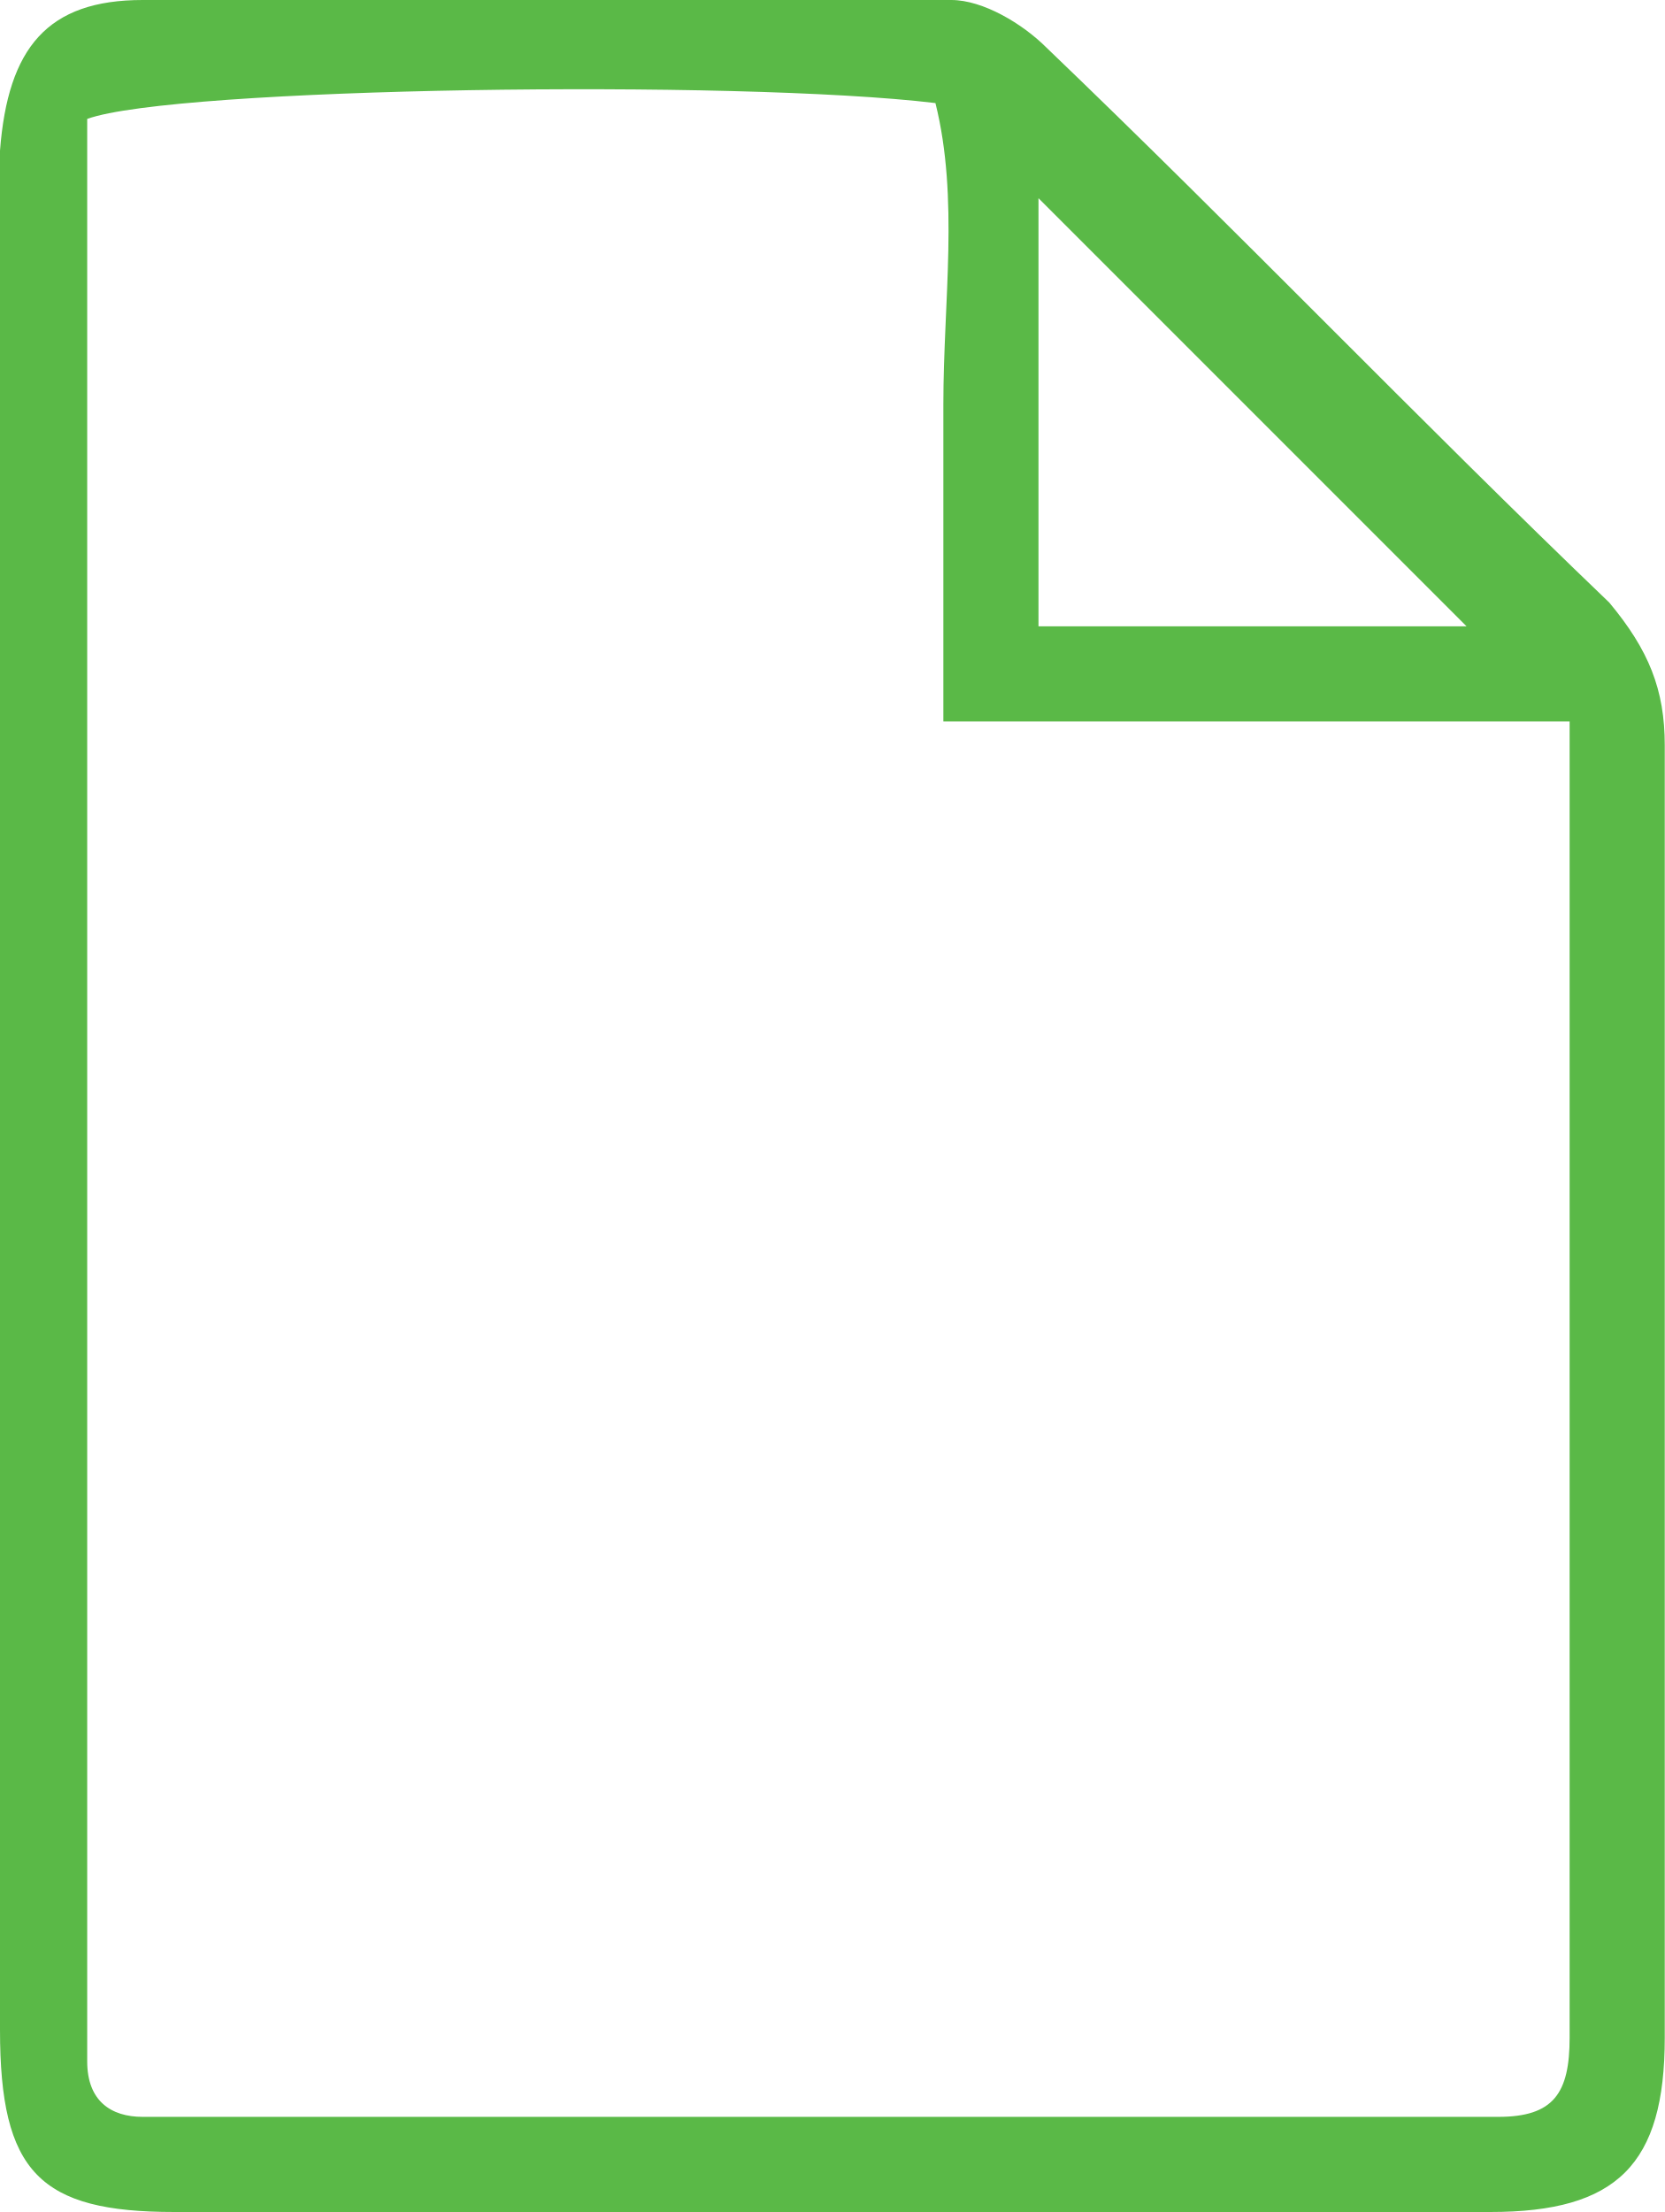
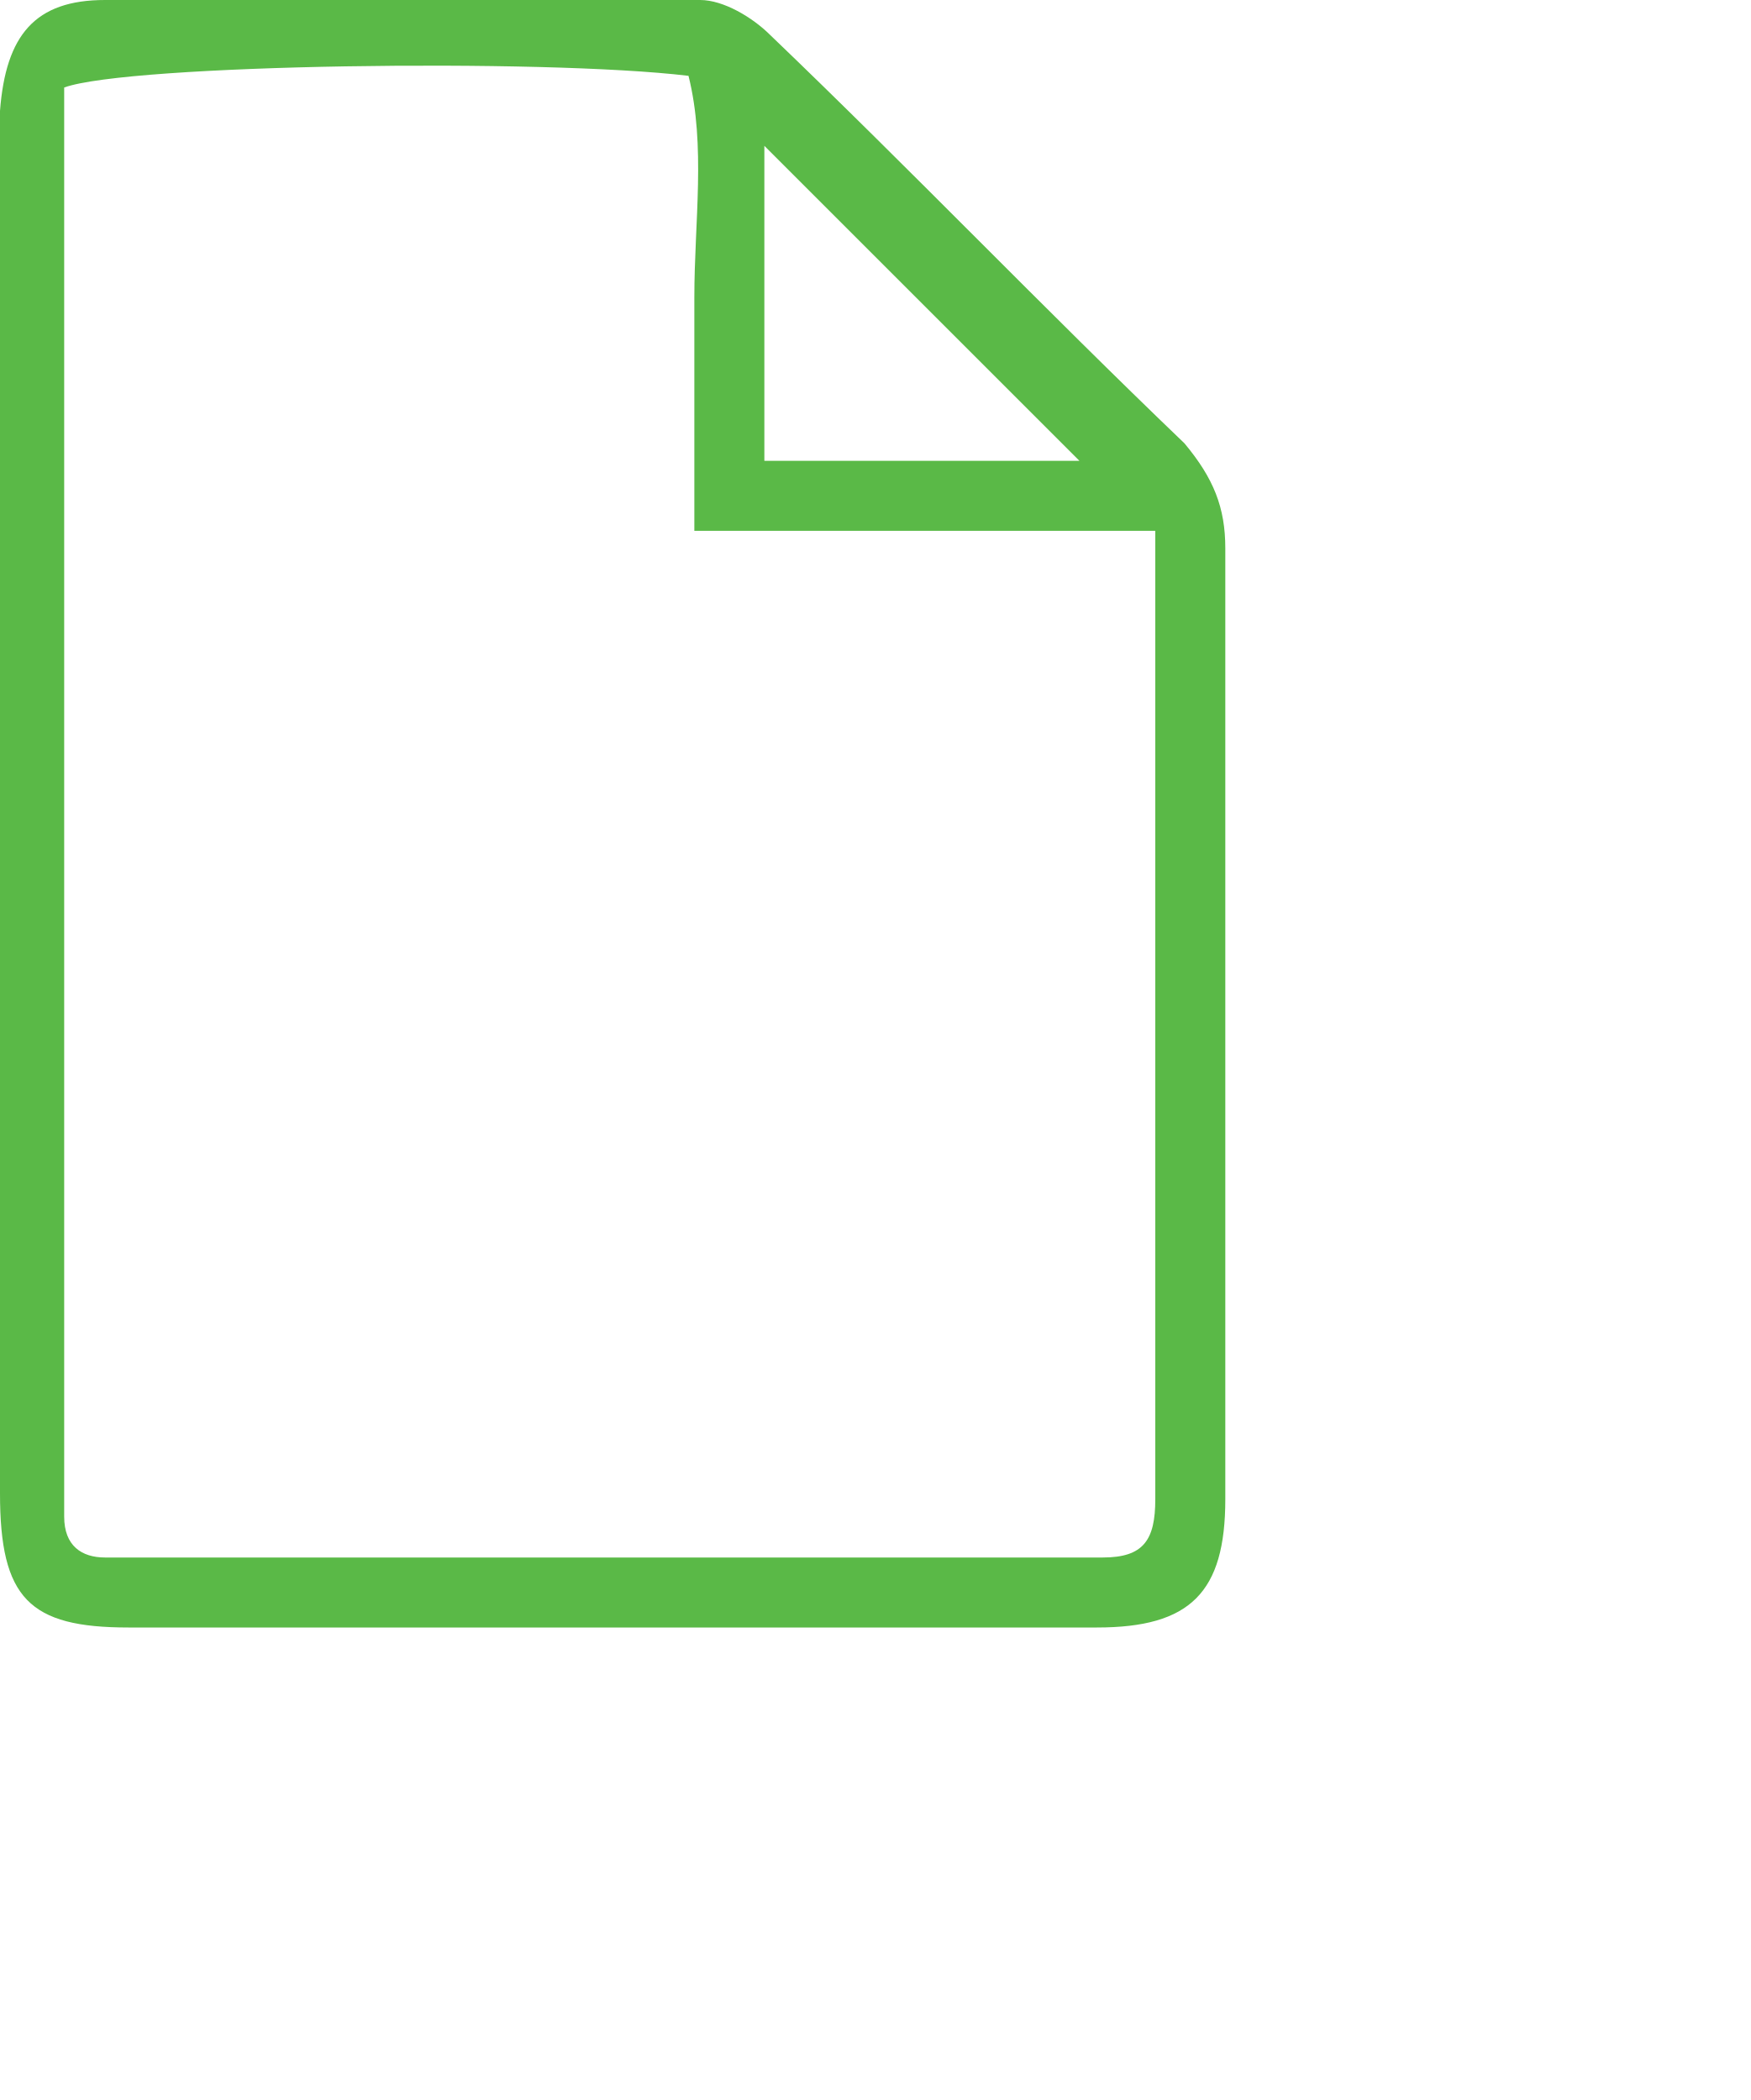
- <svg xmlns="http://www.w3.org/2000/svg" width="21" height="27.9" viewBox="0 0 21 27.9">
-   <style>.st0{fill:#5ab947}</style>
-   <path class="st0" d="M0 13.9v-11-1C.1.6.6 0 1.8 0H12c.4 0 .9.3 1.2.6 2.4 2.3 4.7 4.7 7.1 7 .5.6.7 1.1.7 1.8v16.3c0 1.6-.6 2.2-2.2 2.2H2.2c-1.7 0-2.2-.5-2.2-2.3V13.9zm19.8-4.8h-7.9v-4c0-1.3.2-2.6-.1-3.8-2.5-.3-9.6-.2-10.7.2V26c0 .5.3.7.7.7h17.1c.7 0 .9-.3.9-1v-.6-14.5-1.5zm-6.7-6.6v5.4h5.4l-5.4-5.4z" />
+ <svg xmlns="http://www.w3.org/2000/svg" width="30" height="36">
+   <path d="M0 13.9v-12C.1.6.6 0 1.8 0H12c.4 0 .9.3 1.2.6 2.4 2.3 4.7 4.7 7.1 7 .5.6.7 1.1.7 1.8v16.3c0 1.6-.6 2.2-2.2 2.2H2.2c-1.7 0-2.2-.5-2.2-2.3V13.9zm19.8-4.8h-7.9v-4c0-1.3.2-2.6-.1-3.8-2.5-.3-9.6-.2-10.7.2V26c0 .5.3.7.7.7h17.1c.7 0 .9-.3.9-1V9.1zm-6.7-6.6v5.4h5.4l-5.4-5.4z" fill="#5ab947" />
</svg>
